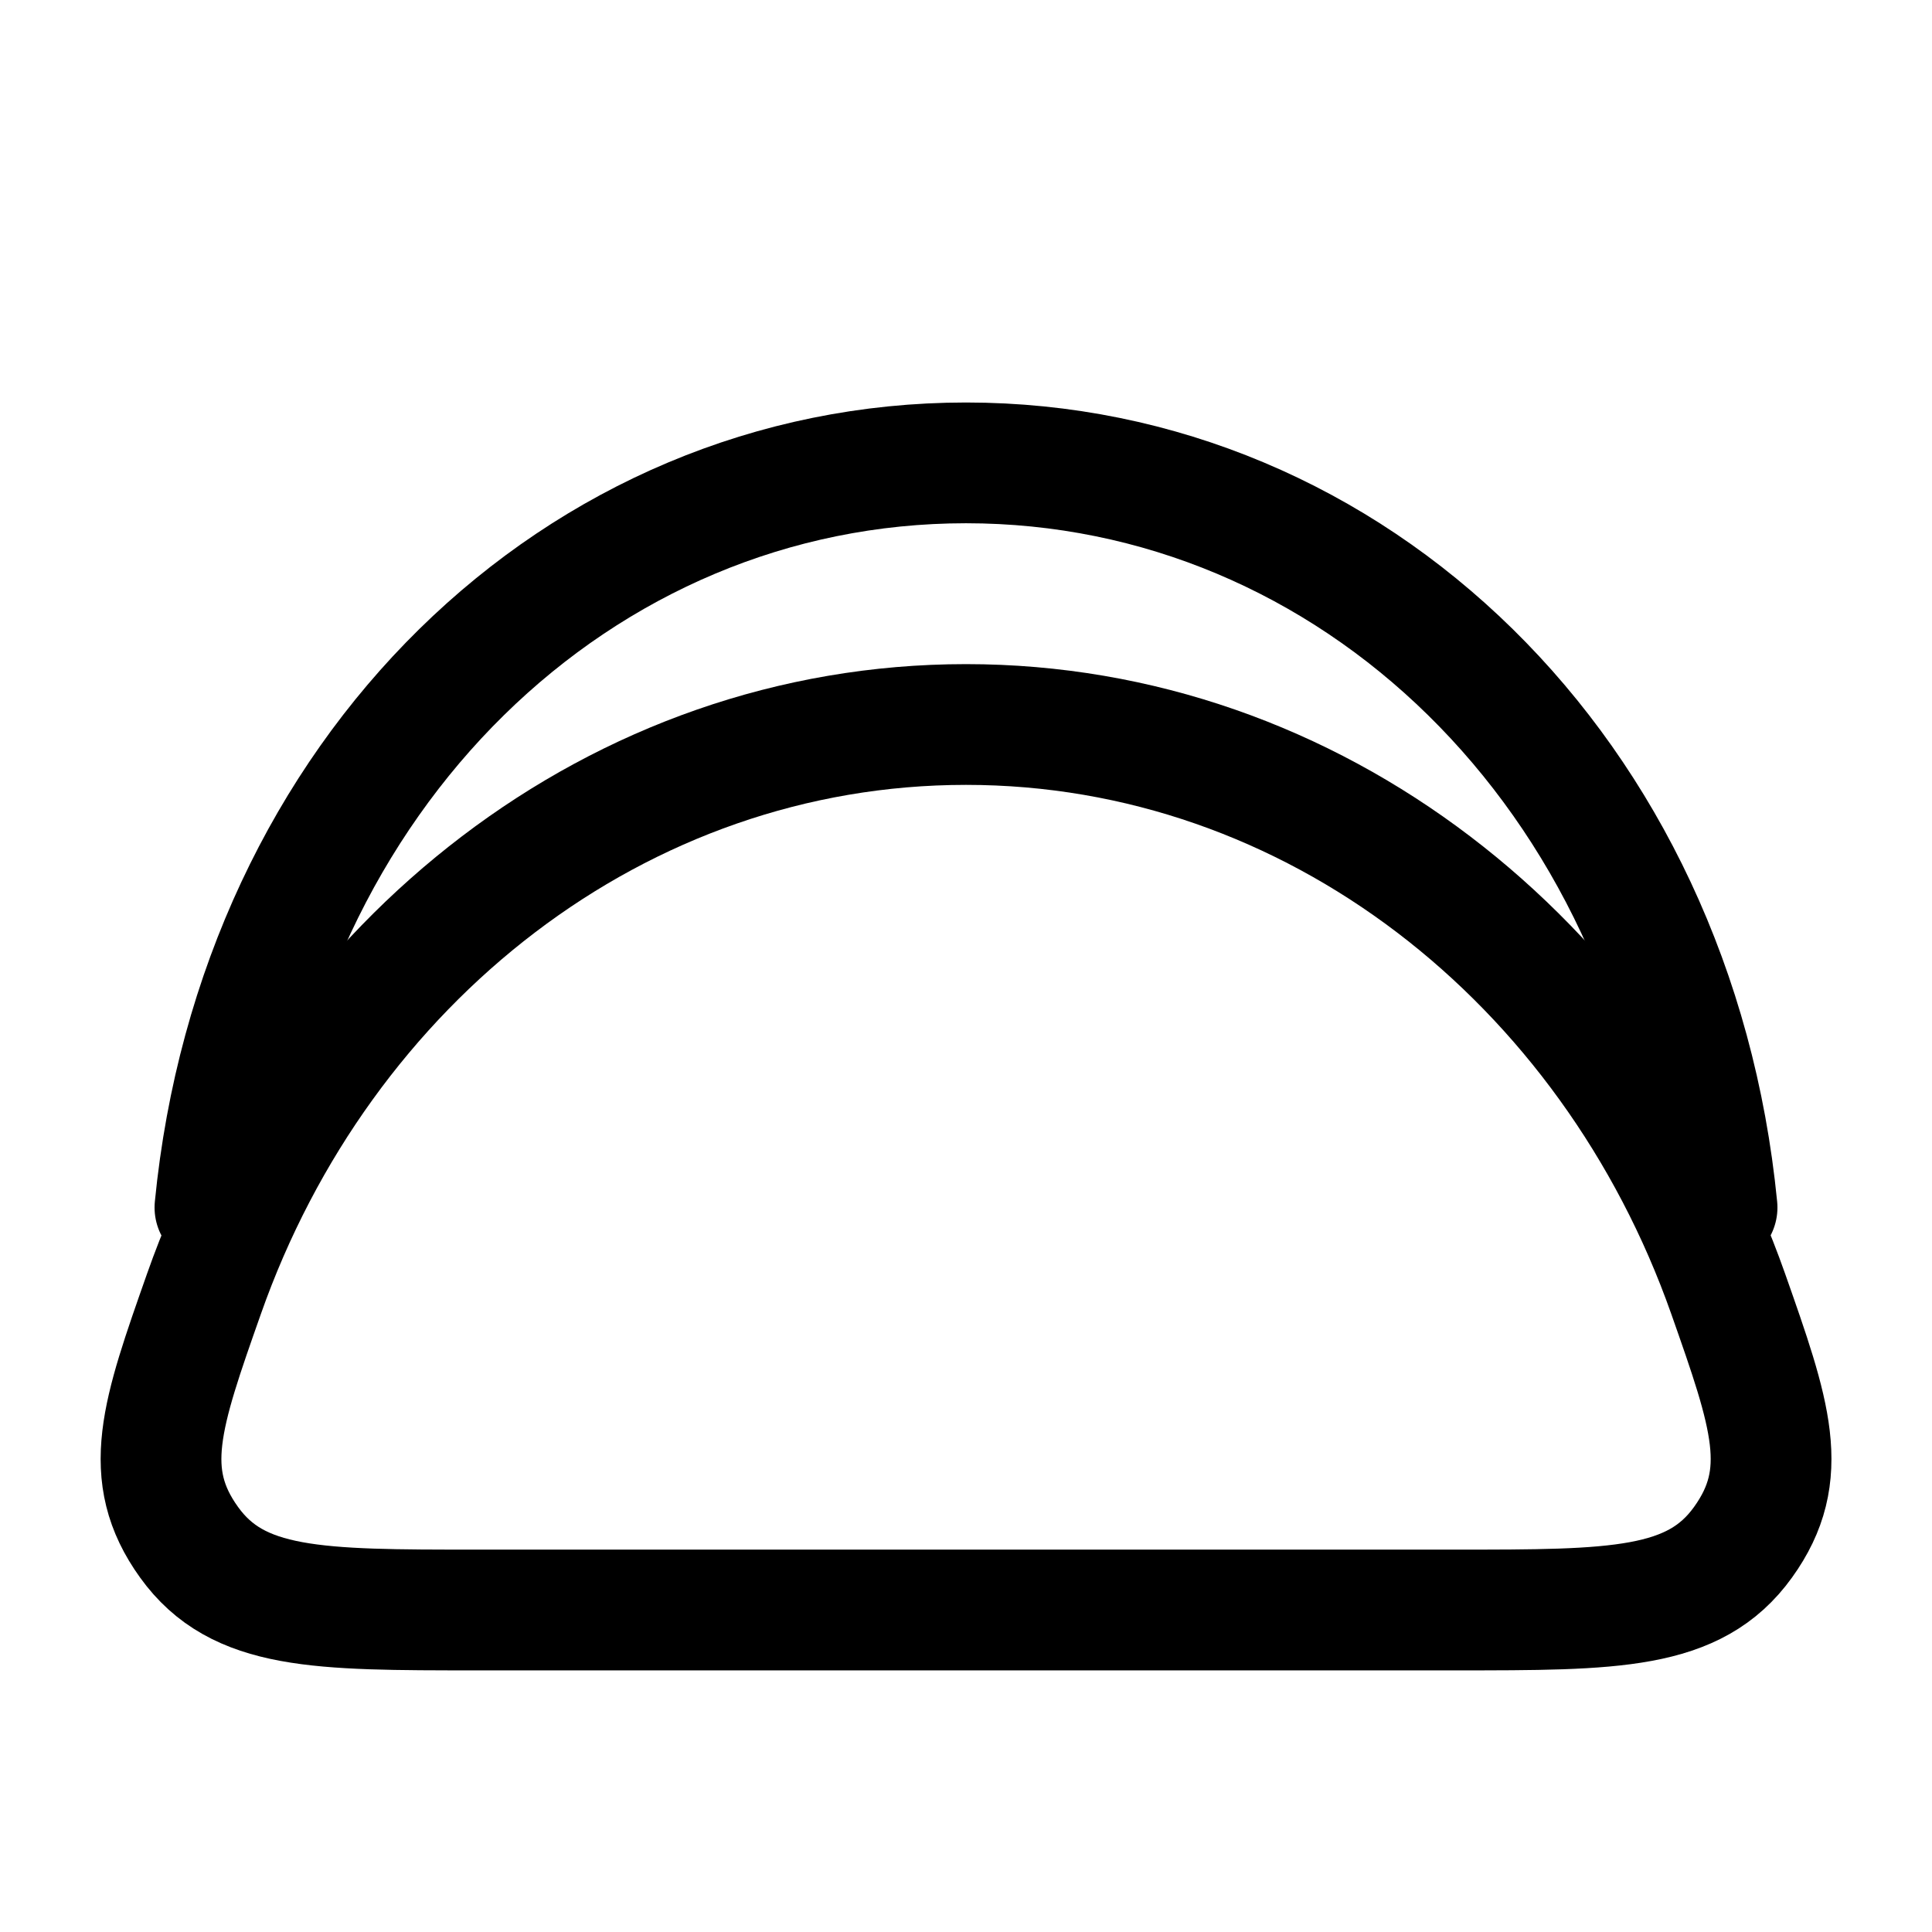
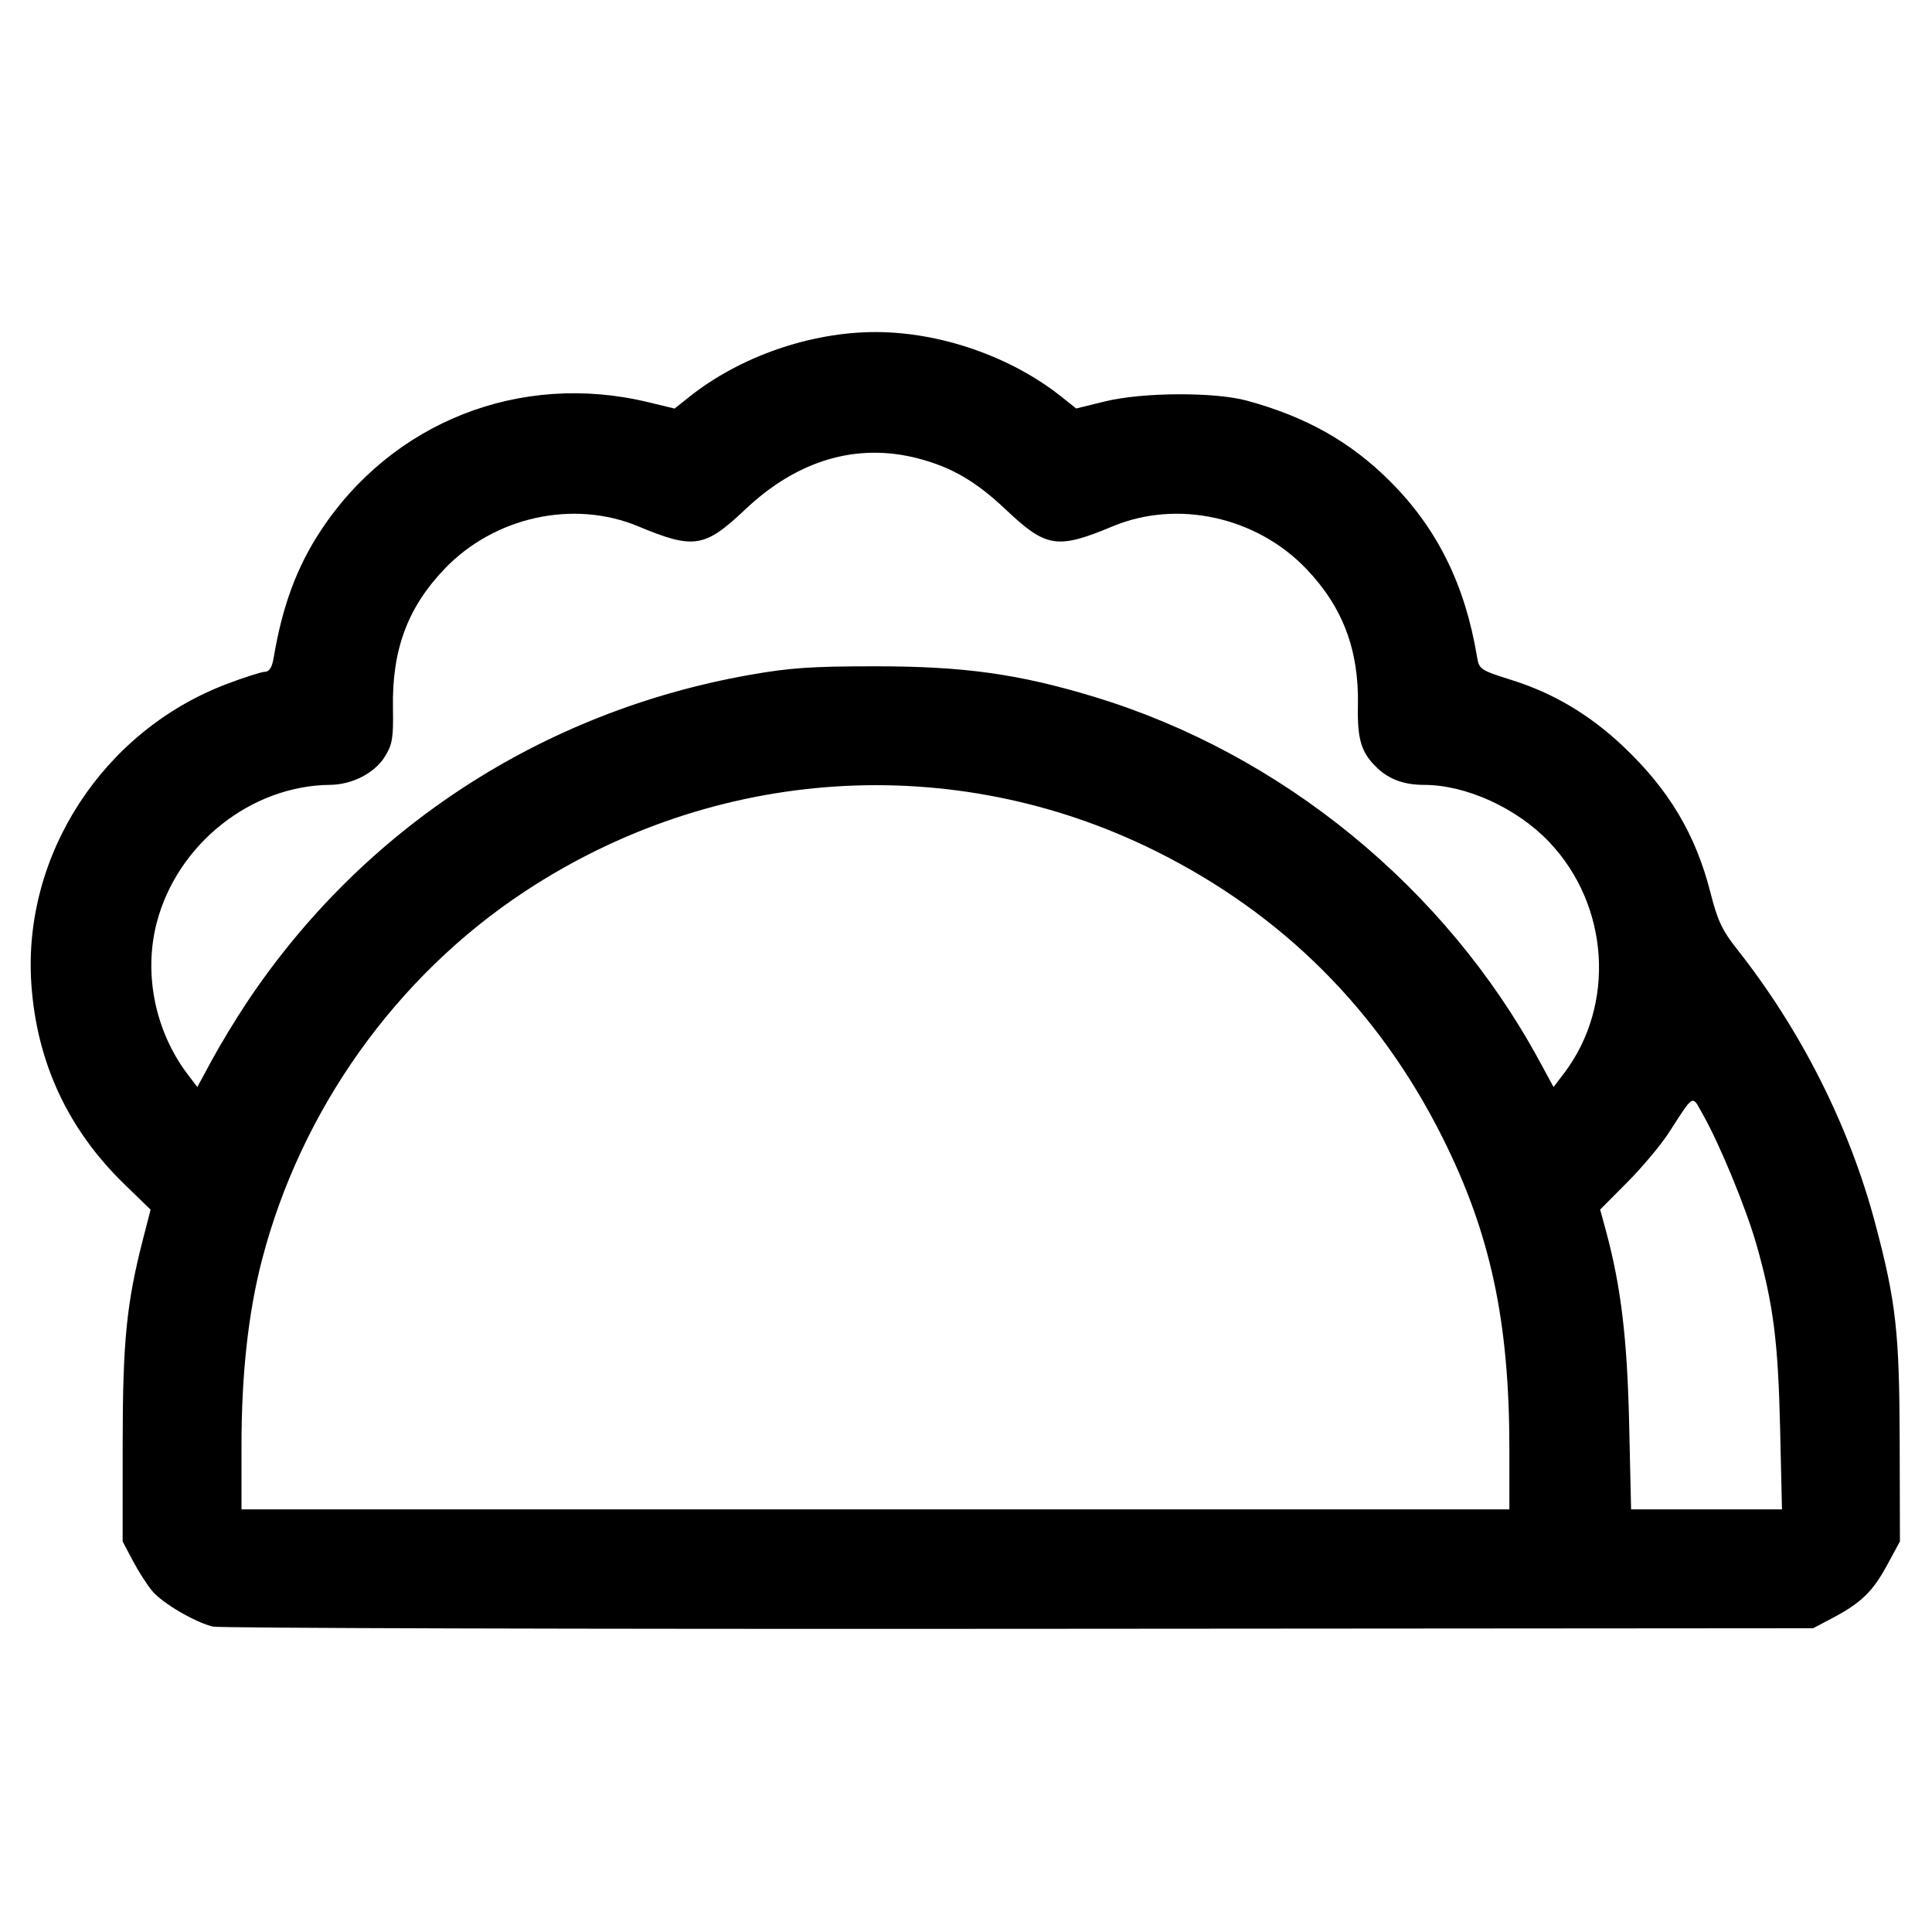
- <svg xmlns="http://www.w3.org/2000/svg" viewBox="0 0 24 24">
-   <g fill="none" stroke="#000" stroke-width="1.5" stroke-linecap="round">
-     <path d="M12 9c-4.32 0-8.01 2.937-9.466 7.072c-.528 1.498-.791 2.246-.185 3.087C2.954 20 3.943 20 5.92 20h12.16c1.978 0 2.967 0 3.572-.841c.606-.841.343-1.59-.184-3.087C20.01 11.937 16.32 9 12 9Z" />
-     <path d="M2.67 15C3.2 9.6 7.2 5.75 12 5.75S20.8 9.6 21.33 15" />
-   </g>
+ <svg xmlns="http://www.w3.org/2000/svg" viewBox="0 0 512 512">
+   <path d="M56.438 431.068C51.663 429.916 43.09 424.895 40.362 421.654C39.002 420.037 36.677 416.417 35.195 413.607L32.5 408.5L32.51 382.5C32.52 355.364 33.534 345.278 37.984 328.036L39.911 320.572L32.962 313.827C18 299.304 9.732 281.521 8.308 260.798C5.957 226.59 27.301 193.746 59.961 181.316C64.657 179.529 69.267 178.051 70.205 178.033C71.387 178.01 72.102 176.85 72.538 174.25C74.813 160.677 78.625 150.354 84.892 140.793C103.888 111.81 137.909 98.41 171.754 106.579L178.777 108.274L182.638 105.194C196.02 94.524 214.749 88.0 232.0 88.0C249.244 88.0 267.98 94.524 281.348 105.184L285.197 108.252L292.848 106.376C302.81 103.934 321.907 103.841 330.5 106.193C346.22 110.497 357.941 117.109 368.416 127.584C380.863 140.031 388.229 154.897 391.417 174.0C391.987 177.412 392.221 177.569 400.756 180.266C411.767 183.745 421.272 189.406 430.122 197.754C442.257 209.201 449.383 221.145 453.303 236.608C455.161 243.936 456.392 246.555 460.302 251.5C477.271 272.961 490.102 298.417 496.949 324.209C502.468 345 503.367 353.002 503.436 382.0L503.5 408.5L500.083 414.801C496.288 421.8 493.174 424.814 485.607 428.805L480.5 431.5L270.0 431.653C154.225 431.738 58.122 431.475 56.438 431.068ZM400.0 383.961C400.0 350.225 395.013 326.941 382.364 301.621C365.457 267.778 339.896 242.238 306.169 225.491C252.616 198.898 189.482 202.981 139.0 236.302C104.965 258.767 79.779 294.088 69.434 333.86C65.797 347.842 64.0 364.113 64.0 383.051V400.0H400.0ZM65.52 265.5C96.22 219.527 143.682 188.613 198.5 178.884C209.272 176.972 215.013 176.577 232.0 176.577C255.47 176.577 269.913 178.59 289.913 184.648C339.571 199.691 383.007 235.186 407.903 281.069L411.705 288.075L414.415 284.523C428.237 266.401 426.548 239.91 410.496 223.081C401.944 214.115 388.506 208.0 377.355 208.0C372.24 208.0 368.29 206.602 365.155 203.683C360.78 199.61 359.672 196.117 359.862 187.0C360.168 172.299 355.881 160.92 346.219 150.791C333.018 136.951 312.014 132.327 294.864 139.485C280.14 145.63 277.25 145.175 266.521 135.02C258.659 127.579 252.18 123.803 243.307 121.492C227.084 117.266 211.32 121.92 197.479 135.02C186.75 145.175 183.86 145.63 169.136 139.485C151.986 132.327 130.982 136.951 117.781 150.791C107.987 161.058 103.866 172.188 104.134 187.646C104.271 195.609 103.994 197.273 101.991 200.514C99.301 204.868 93.35 207.939 87.5 207.993C66.48 208.186 46.958 223.708 41.531 244.542C37.994 258.121 41.133 273.416 49.792 284.788L52.295 288.075L56.236 280.788C58.404 276.779 62.582 269.9 65.52 265.5ZM471.741 378.25C471.213 355.363 469.929 345.449 465.46 329.759C462.766 320.302 455.847 303.474 451.408 295.582C450.098 293.254 449.493 291.818 448.72 291.721C447.643 291.586 446.241 294.053 442.155 300.332C440.067 303.54 435.142 309.4 431.21 313.355L424.061 320.546L425.549 326.023C429.561 340.793 431.225 354.566 431.739 377.25L432.255 400.0H472.242Z" />
</svg>
